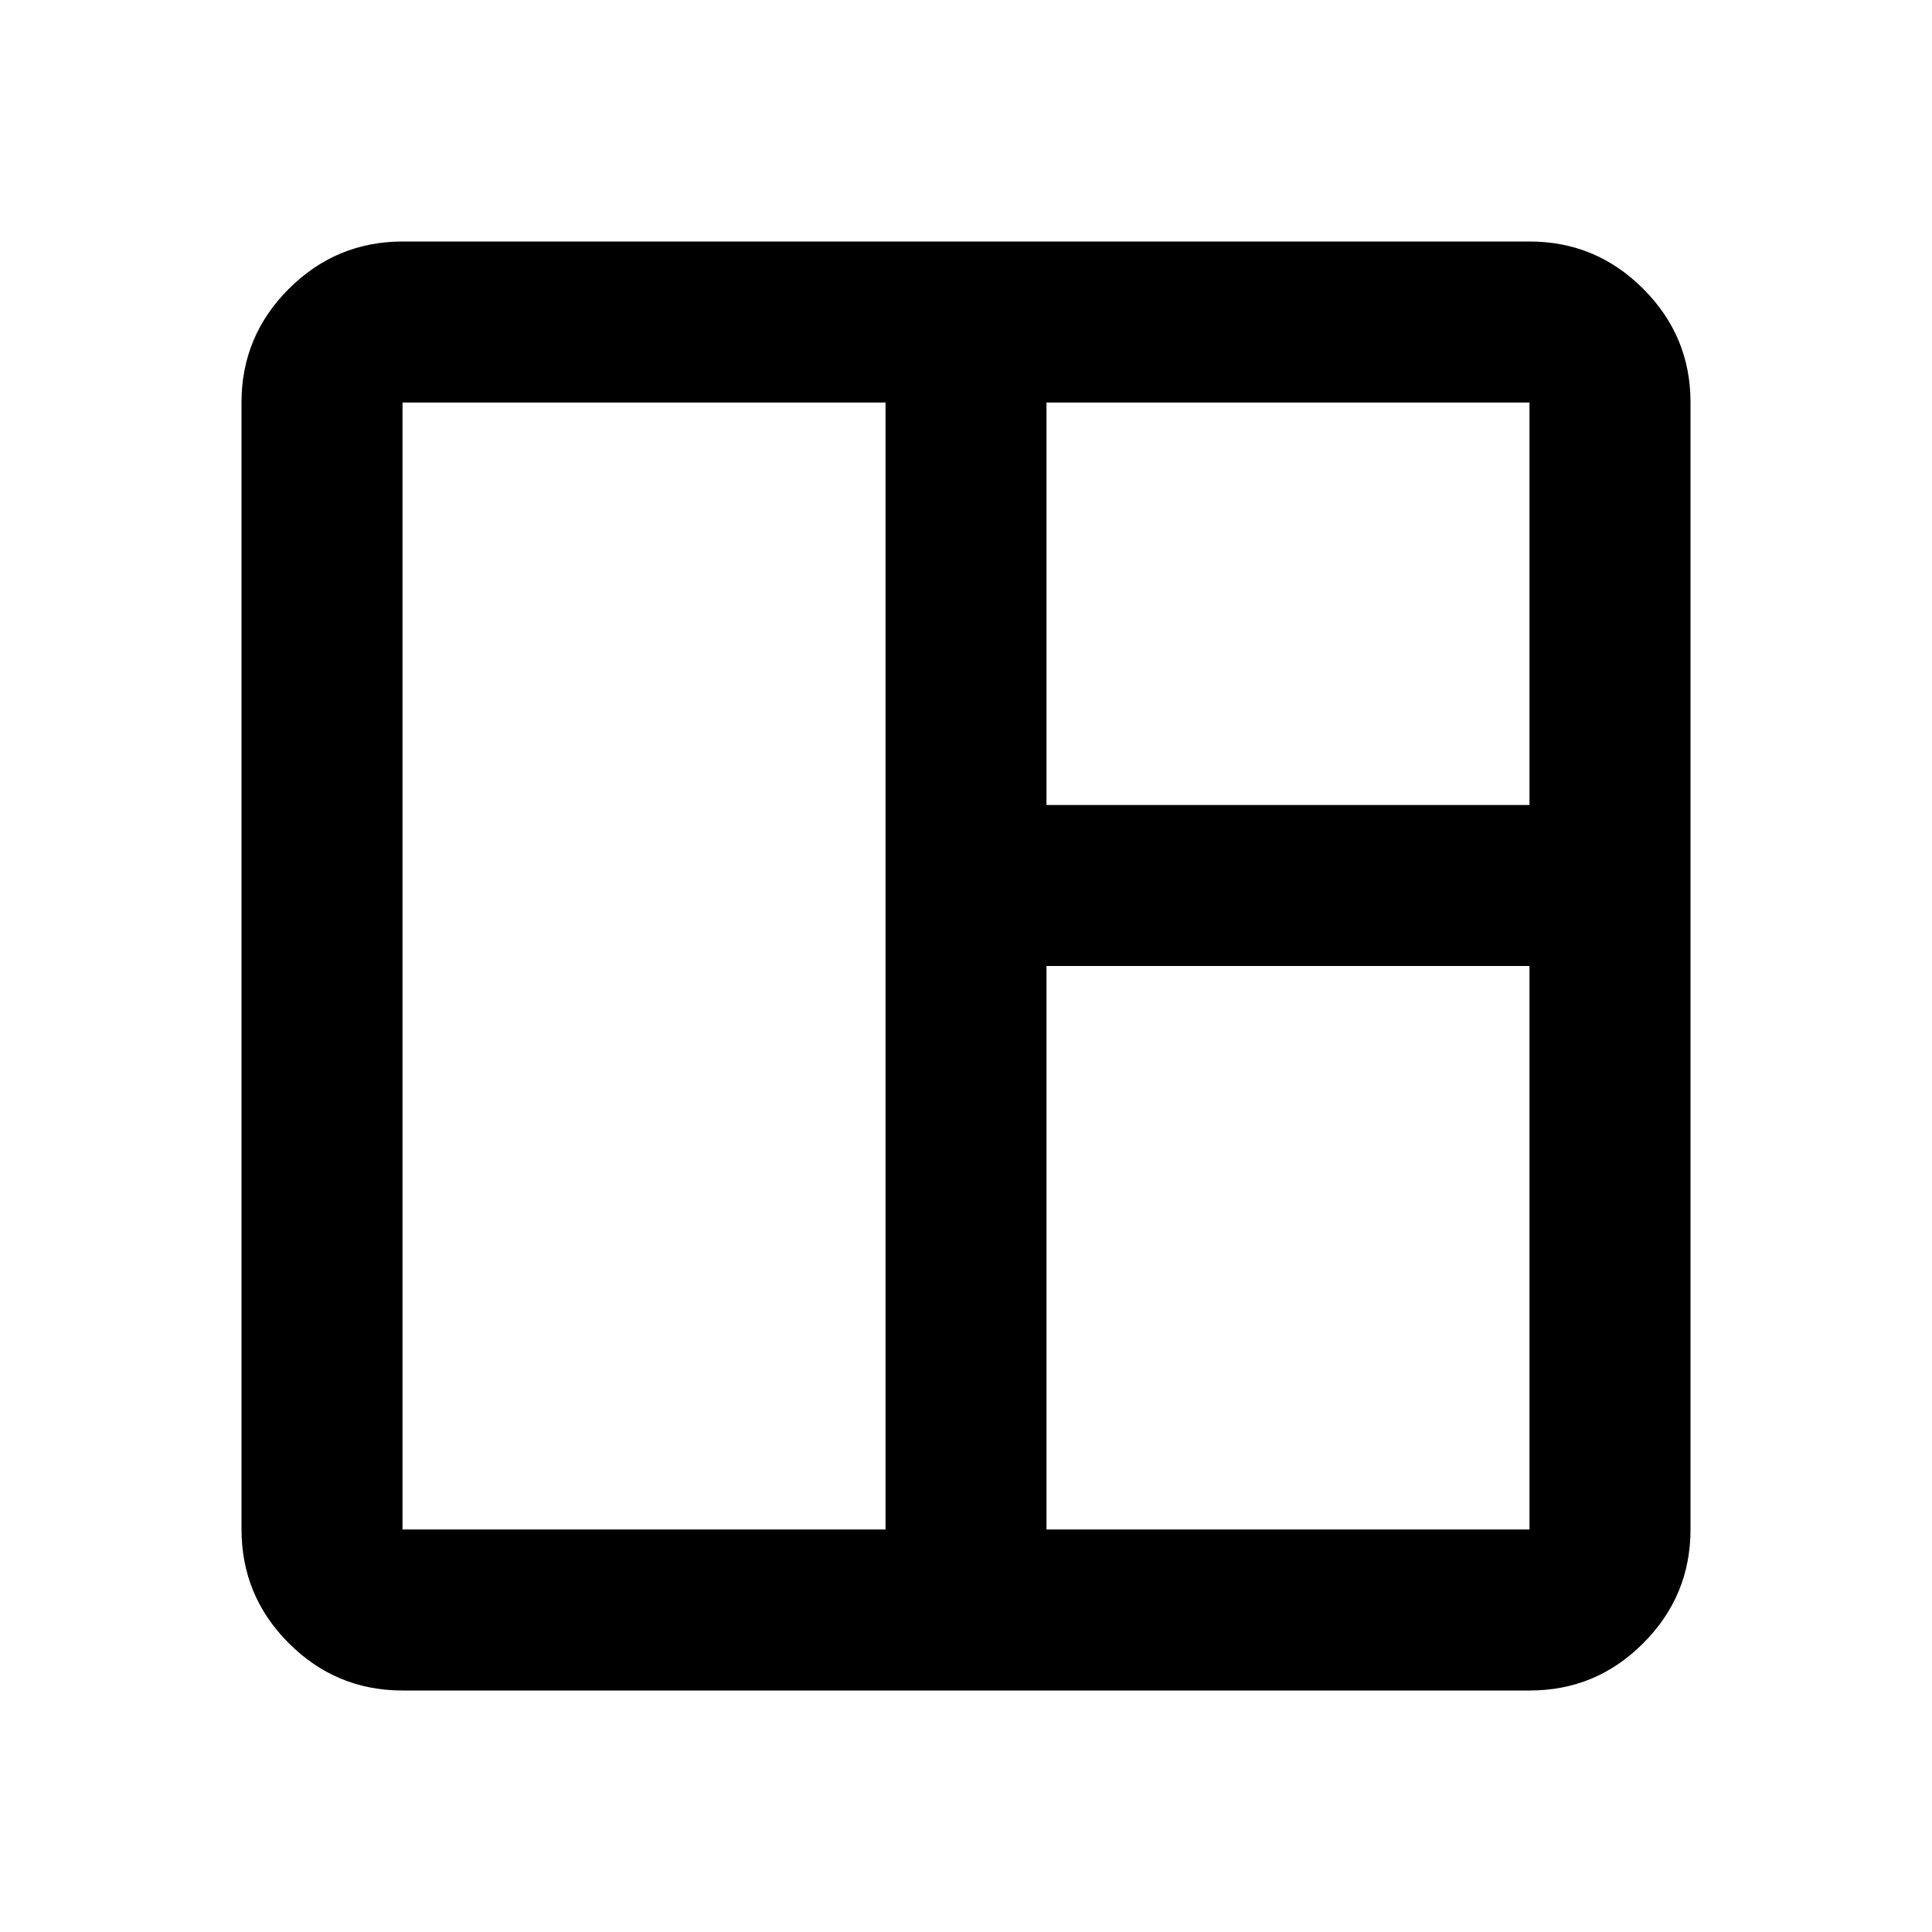
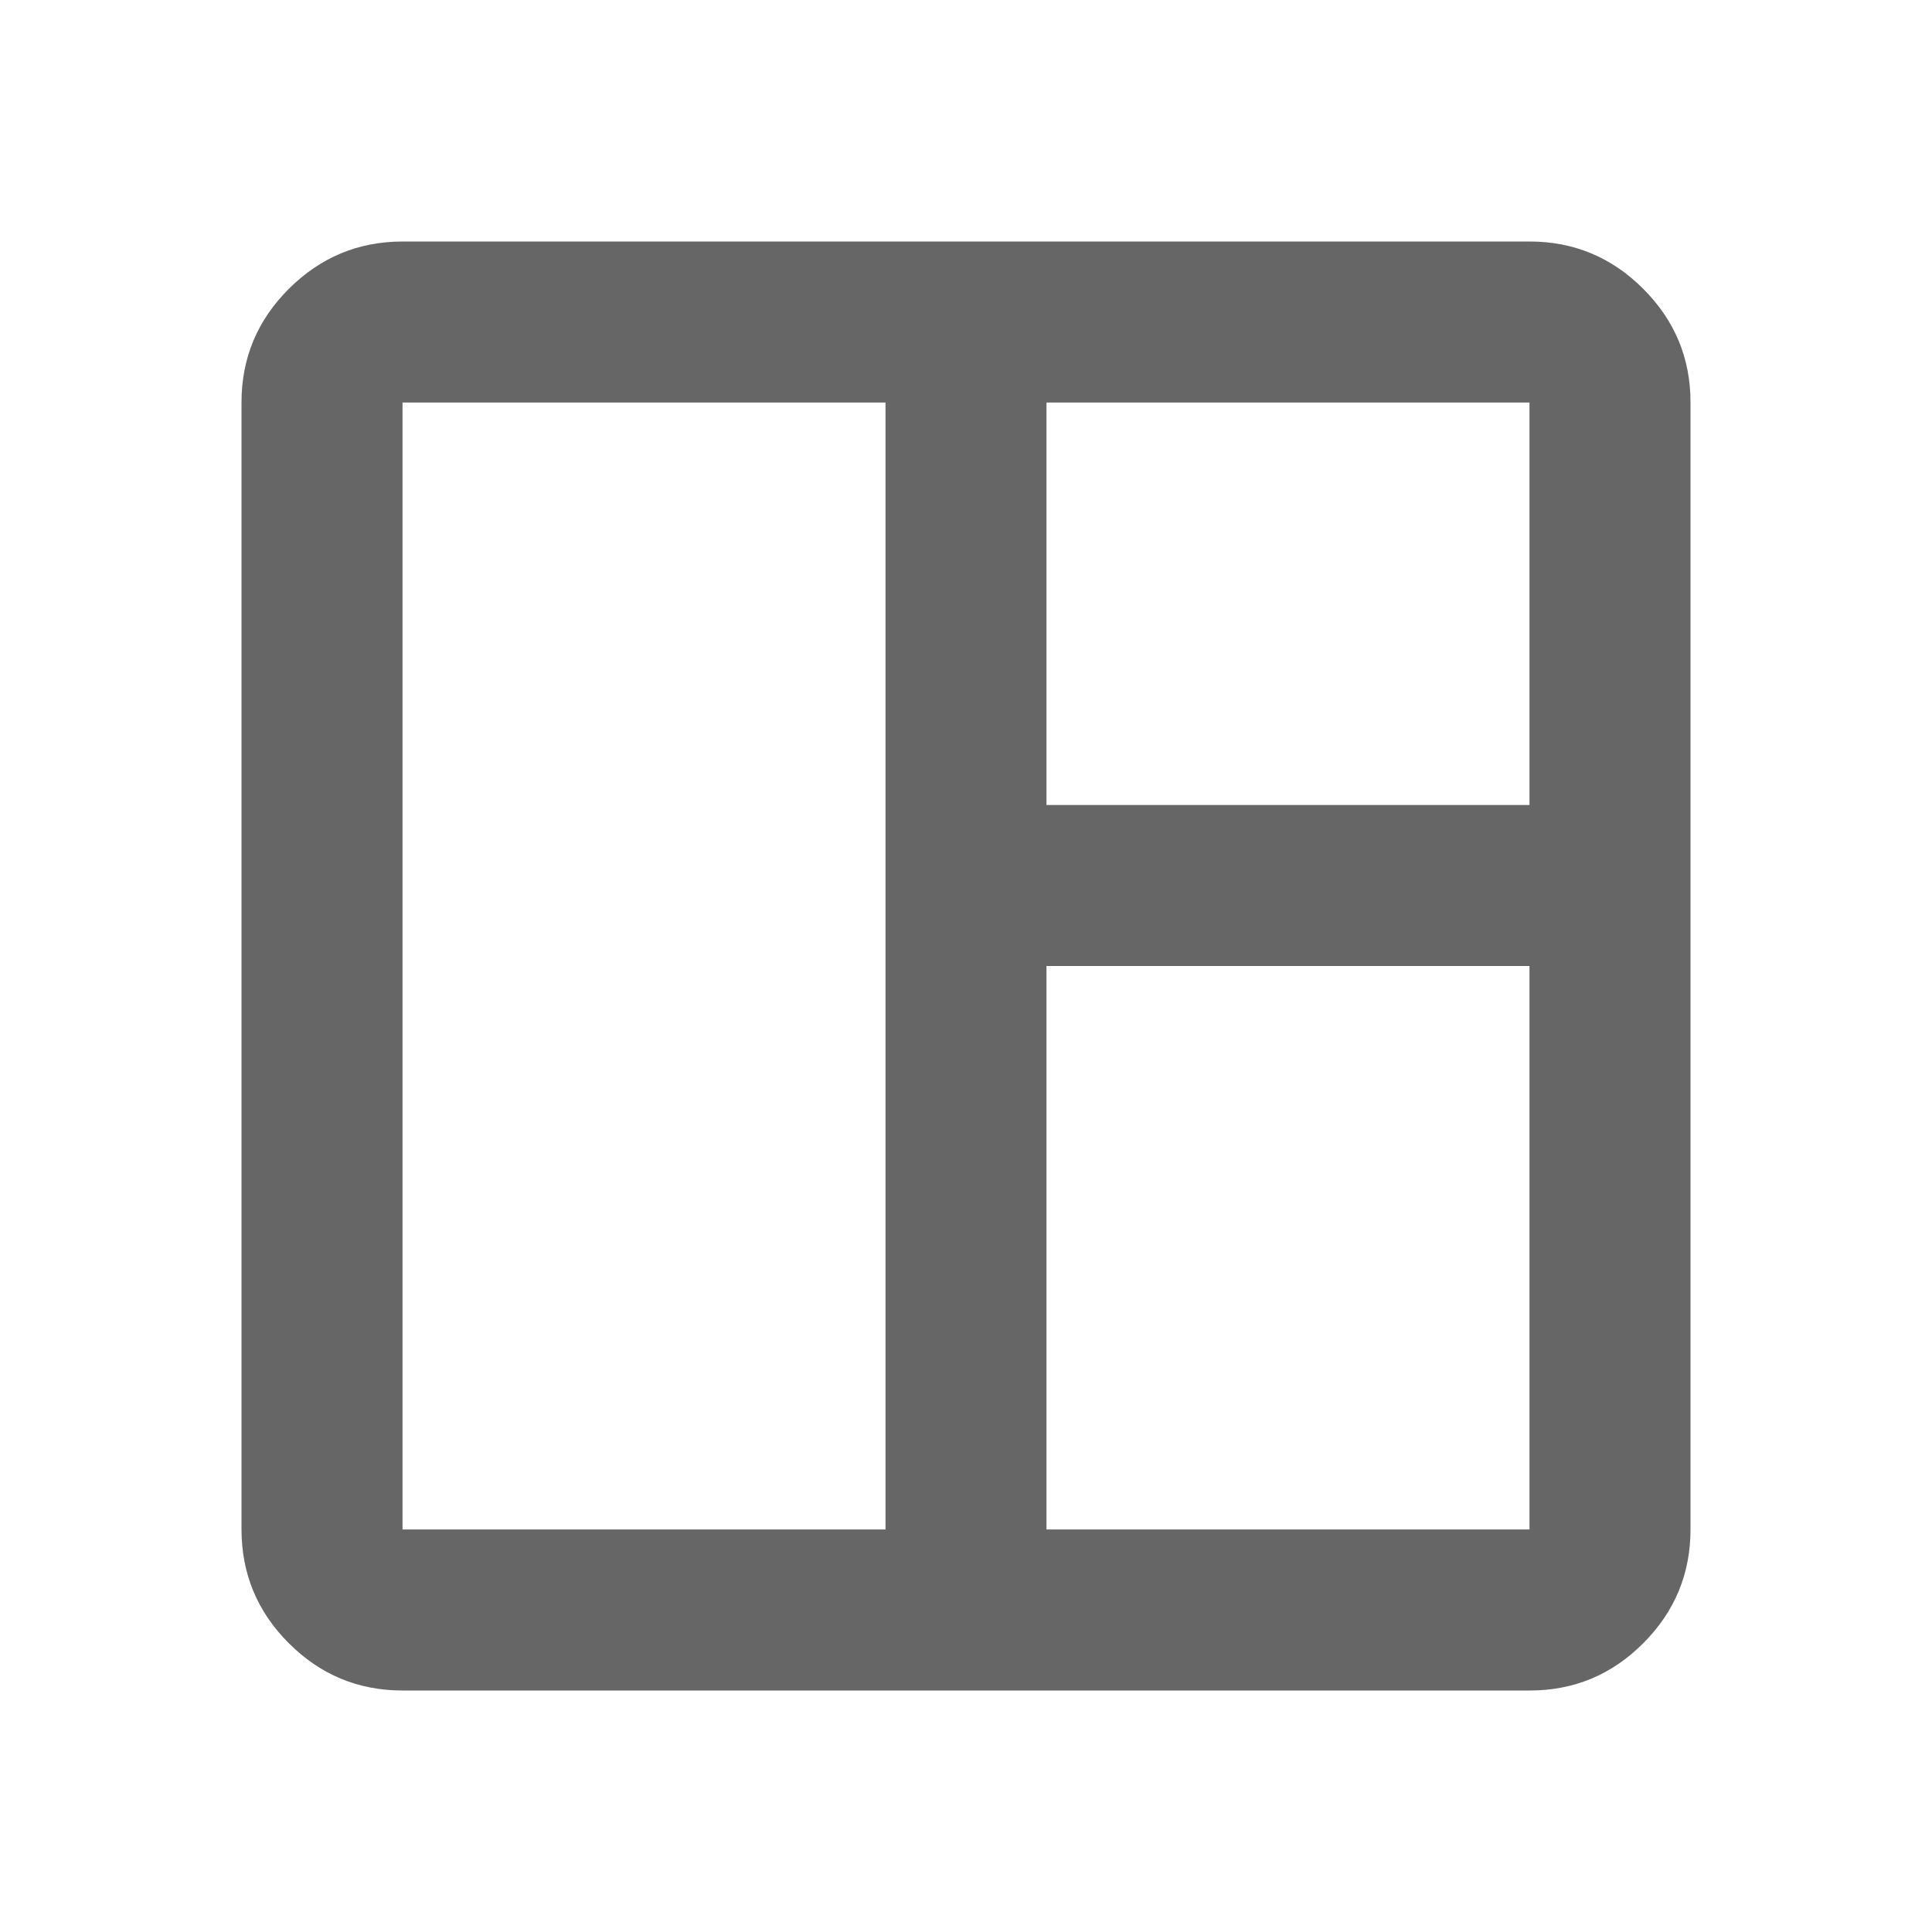
- <svg xmlns="http://www.w3.org/2000/svg" width="32" height="32" viewBox="0 0 32 32" fill="none">
-   <path d="M6.667 28C5.933 28 5.306 27.739 4.784 27.217C4.262 26.696 4.001 26.068 4 25.333V6.667C4 5.933 4.261 5.306 4.784 4.784C5.307 4.262 5.934 4.001 6.667 4H25.333C26.067 4 26.695 4.261 27.217 4.784C27.74 5.307 28.001 5.934 28 6.667V25.333C28 26.067 27.739 26.695 27.217 27.217C26.696 27.74 26.068 28.001 25.333 28H6.667ZM6.667 25.333H14.667V6.667H6.667V25.333ZM17.333 25.333H25.333V16H17.333V25.333ZM17.333 13.333H25.333V6.667H17.333V13.333Z" fill="black" />
+ <svg xmlns="http://www.w3.org/2000/svg" width="32" height="32" viewBox="0 0 32 32">
+   <path d="M6.667 28C5.933 28 5.306 27.739 4.784 27.217C4.262 26.696 4.001 26.068 4 25.333V6.667C4 5.933 4.261 5.306 4.784 4.784C5.307 4.262 5.934 4.001 6.667 4H25.333C26.067 4 26.695 4.261 27.217 4.784C27.74 5.307 28.001 5.934 28 6.667V25.333C28 26.067 27.739 26.695 27.217 27.217C26.696 27.74 26.068 28.001 25.333 28H6.667ZM6.667 25.333H14.667V6.667H6.667V25.333ZM17.333 25.333H25.333V16H17.333V25.333ZM17.333 13.333H25.333V6.667H17.333V13.333Z" fill="#666666" />
</svg>
